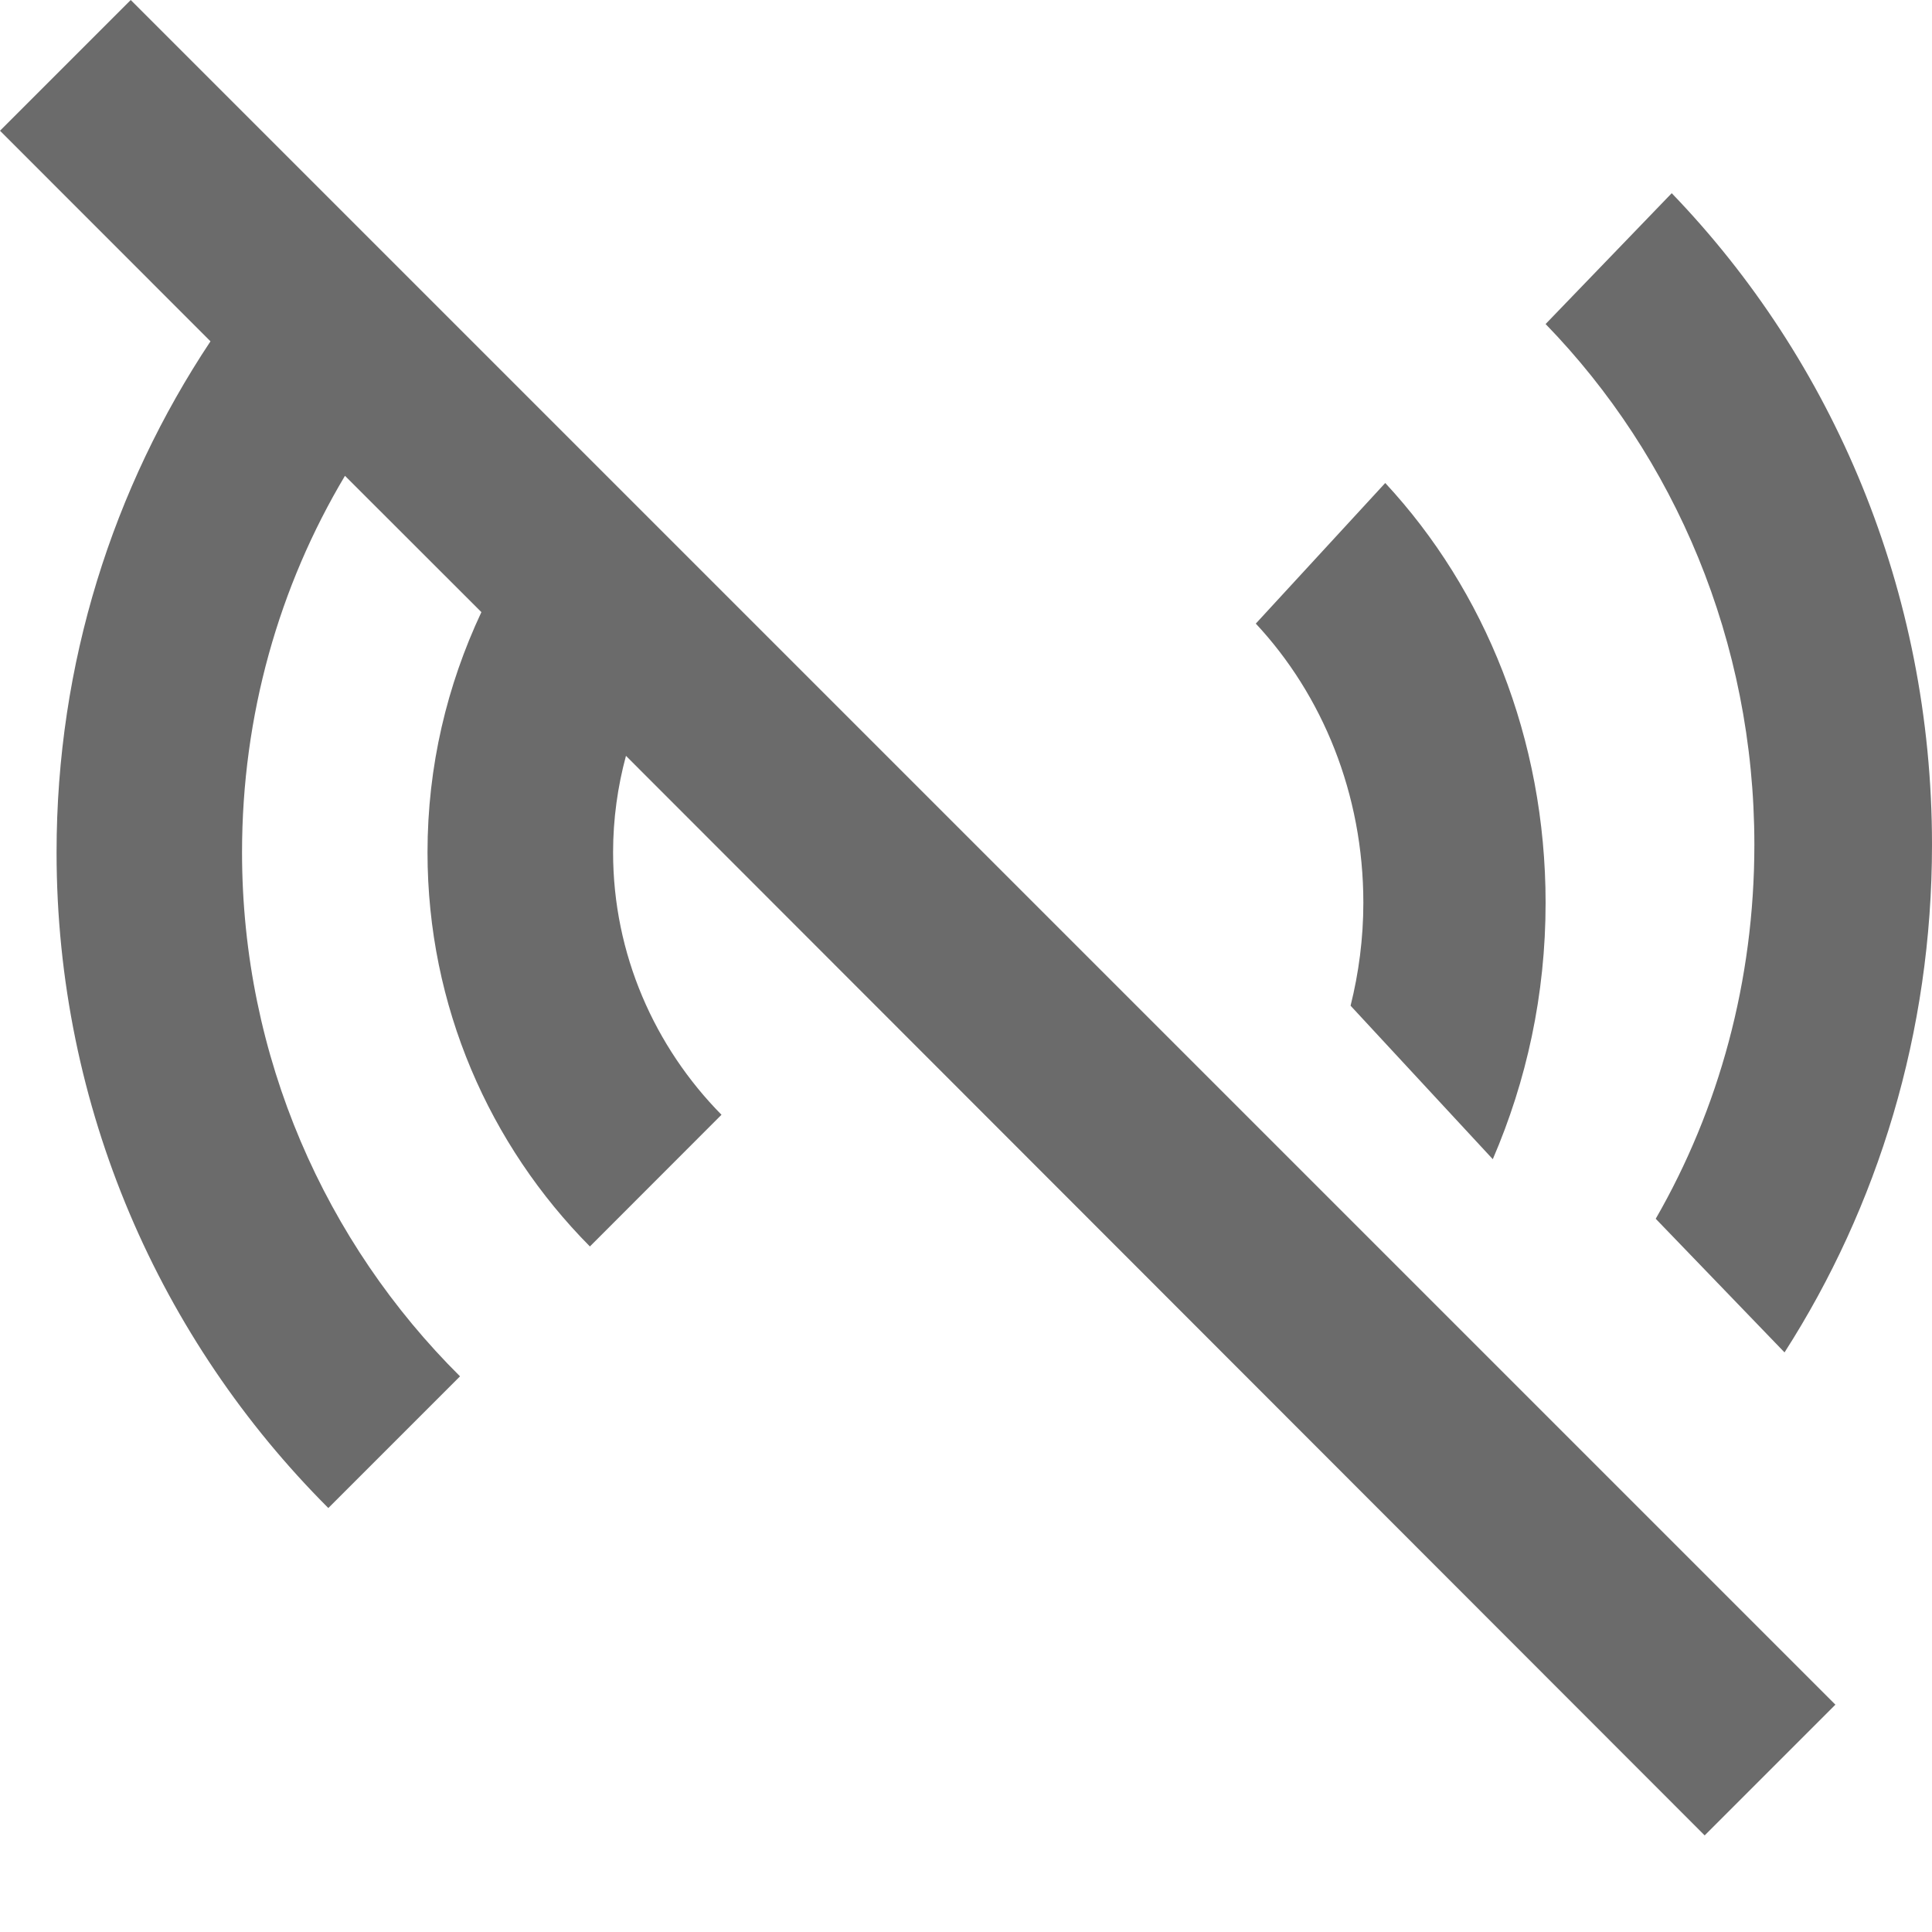
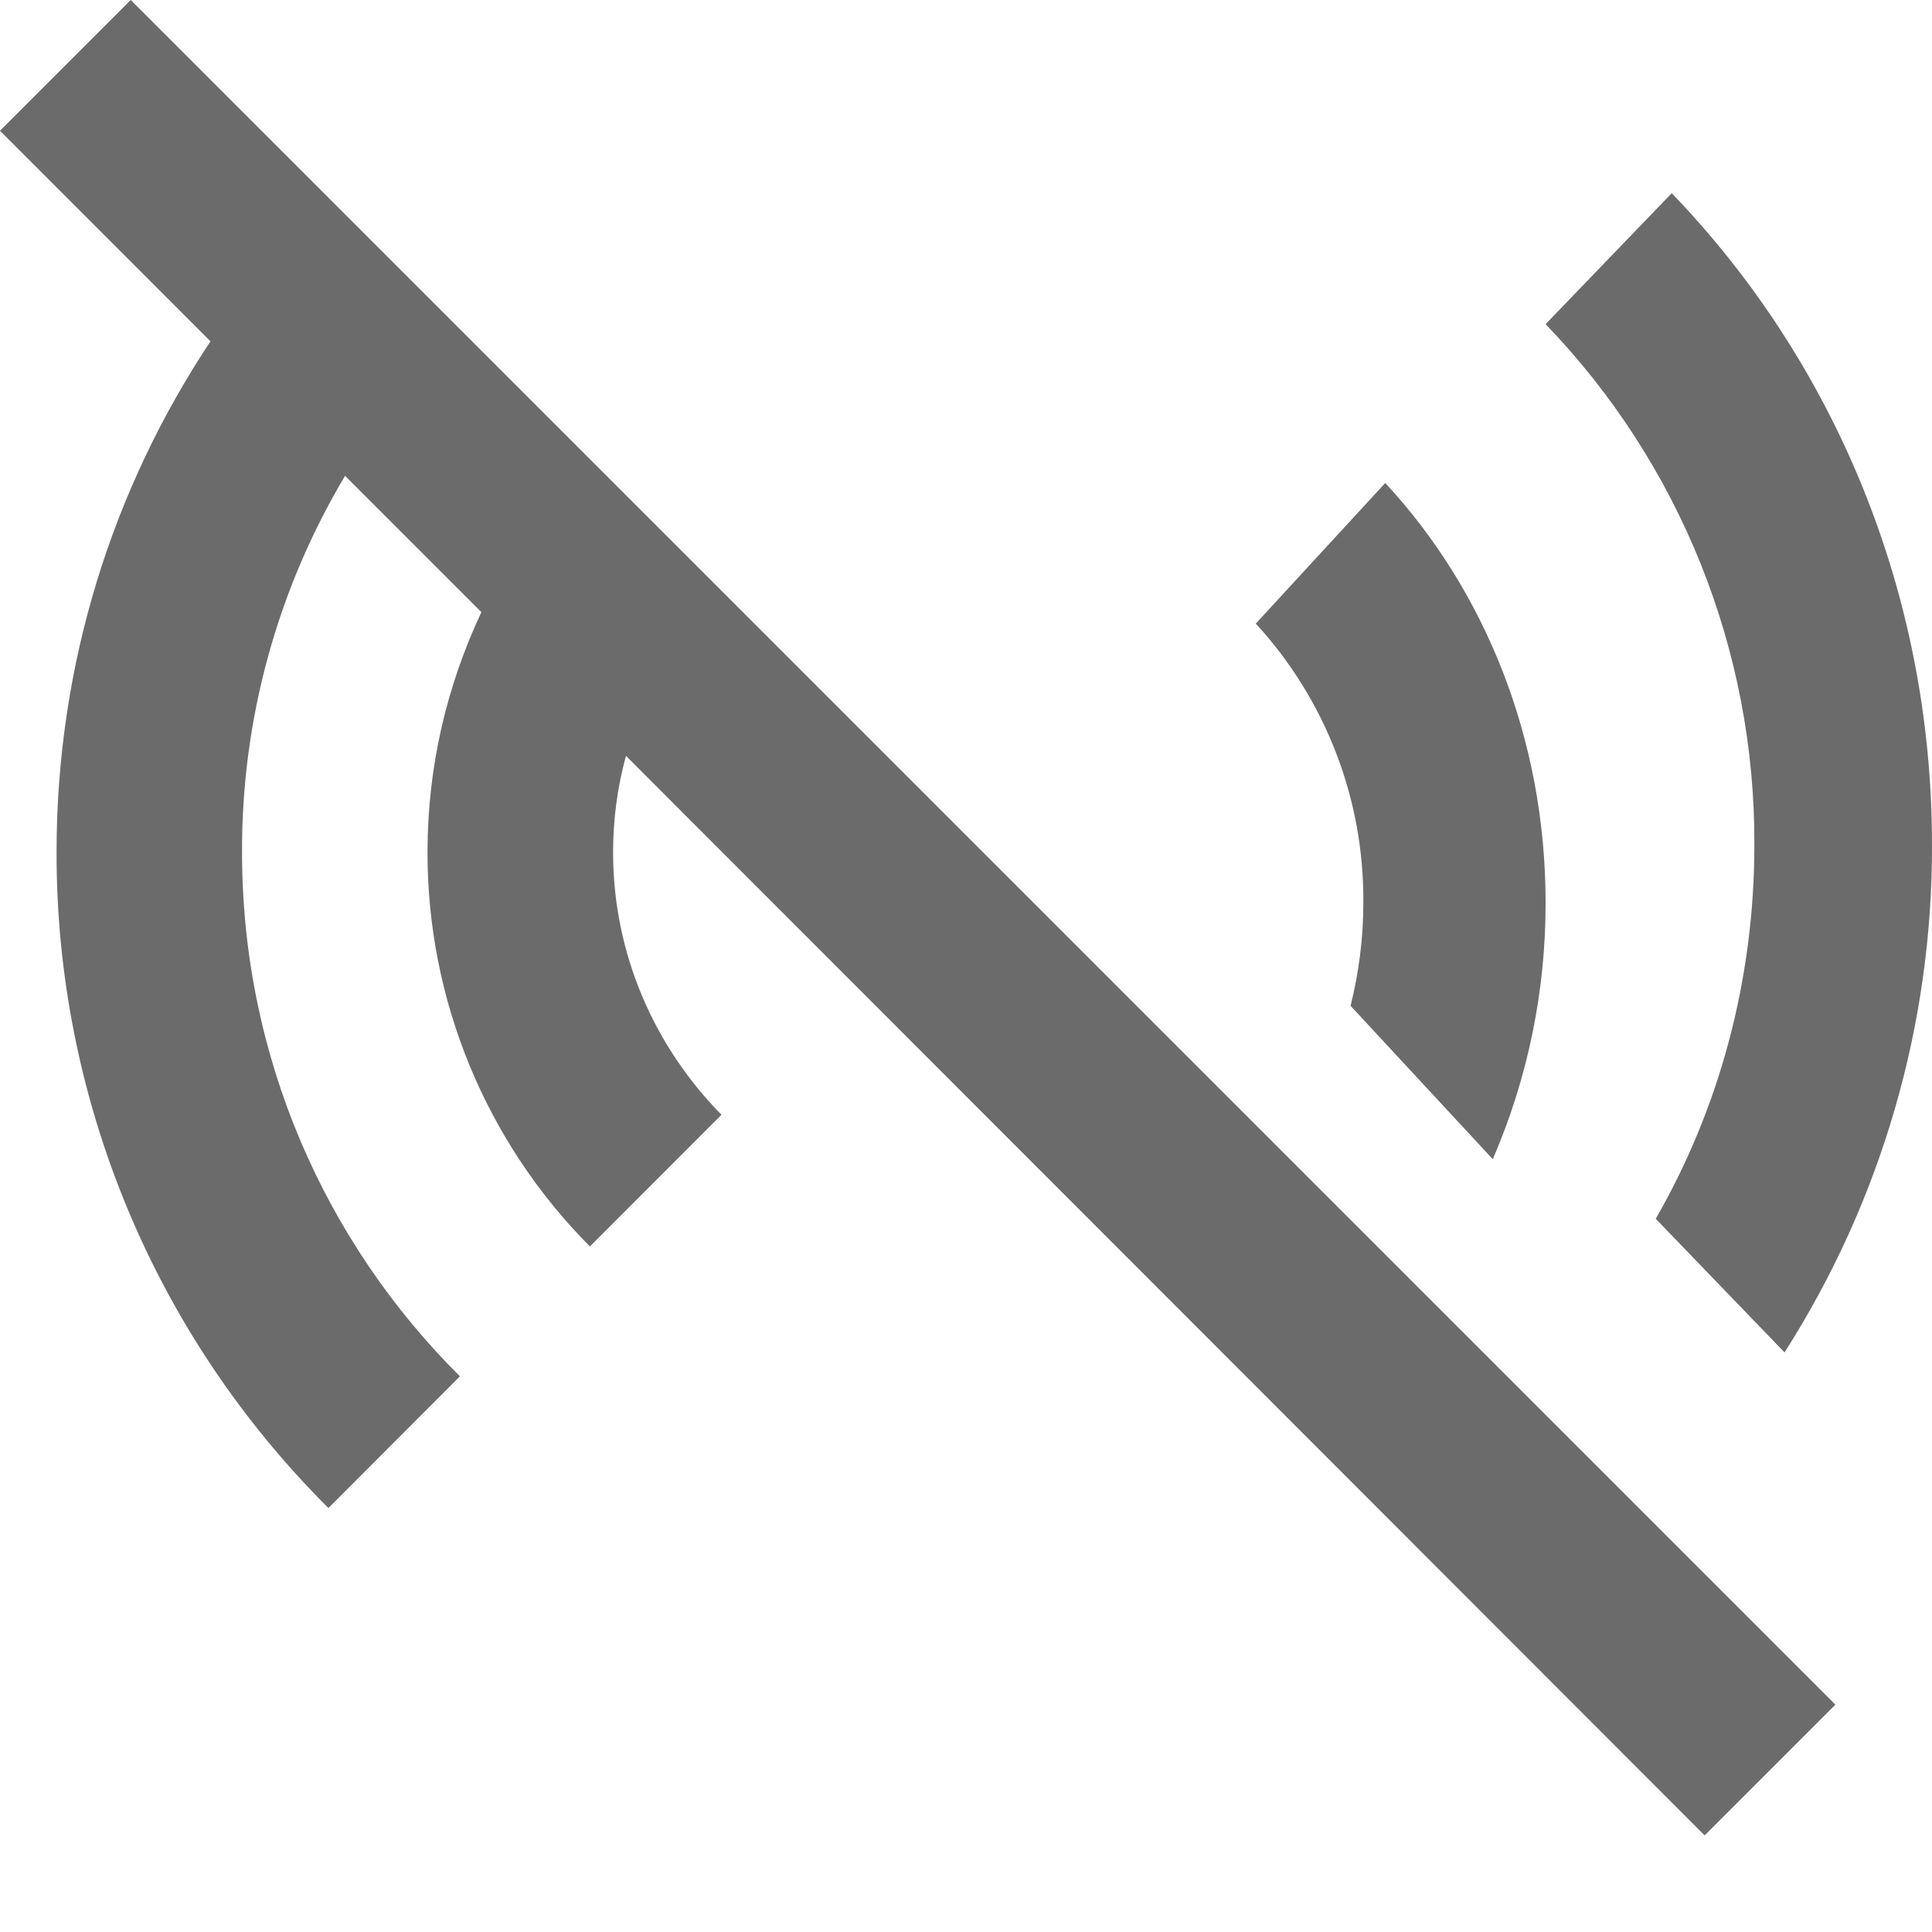
- <svg xmlns="http://www.w3.org/2000/svg" width="18px" height="18px" viewBox="0 0 18 18" version="1.1">
-   <g id="PROTOTYPE-—-Valentina" stroke="none" stroke-width="1" fill="none" fill-rule="evenodd">
-     <g id="valentina---dark-theme" transform="translate(-415, -77)" fill="#6B6B6B">
-       <g id="Internet-None" transform="translate(415, 77)">
-         <path d="M16.345,7.87 C16.345,9.14 16.014,10.334 15.426,11.355 L16.626,12.6 C17.495,11.244 18,9.621 18,7.87 C18,5.5 17.073,3.354 15.575,1.8 L14.4,3.019 C15.6,4.255 16.345,5.972 16.345,7.87 L16.345,7.87 Z M13.908,10.8 C14.222,10.071 14.4,9.269 14.4,8.411 C14.4,6.88 13.831,5.496 12.906,4.5 L11.7,5.81 C12.32,6.474 12.702,7.396 12.702,8.411 C12.702,8.743 12.659,9.066 12.583,9.37 L13.908,10.8 Z M5.832,7.042 C5.755,7.327 5.712,7.63 5.712,7.941 C5.712,8.891 6.1,9.755 6.722,10.386 L5.496,11.613 C4.562,10.671 3.983,9.375 3.983,7.941 C3.983,7.137 4.165,6.385 4.485,5.703 L3.214,4.433 C2.601,5.461 2.255,6.662 2.255,7.941 C2.255,9.85 3.033,11.579 4.286,12.823 L3.059,14.05 C1.495,12.486 0.527,10.326 0.527,7.941 C0.527,6.178 1.054,4.545 1.961,3.18 L1.63780101e-12,1.218 L1.218,0 L17.1,15.882 L15.882,17.1 L5.832,7.042 Z" id="Fill-1" />
+ <svg xmlns="http://www.w3.org/2000/svg" width="18" height="18" viewBox="0 0 18 18">
+   <g id="PROTOTYPE-—-Valentina" fill="none" fill-rule="evenodd" stroke="none" stroke-width="1">
+     <g id="valentina---dark-theme" fill="#6B6B6B" transform="translate(-415 -77)">
+       <g id="Internet-None" transform="translate(415 77)">
+         <path id="Fill-1" d="M16.345 7.87c0 1.27-.331 2.464-.919 3.485l1.2 1.245A8.74 8.74 0 0 0 18 7.87c0-2.37-.927-4.516-2.425-6.07L14.4 3.02a6.95 6.95 0 0 1 1.945 4.85m-2.437 2.93a6 6 0 0 0 .492-2.389c0-1.531-.569-2.915-1.494-3.911L11.7 5.81a3.8 3.8 0 0 1 1.002 2.601c0 .332-.043.655-.119.96zM5.832 7.042a3.4 3.4 0 0 0-.12.899c0 .95.388 1.814 1.01 2.445l-1.226 1.227a5.2 5.2 0 0 1-1.513-3.672c0-.804.182-1.556.502-2.238l-1.27-1.27a6.8 6.8 0 0 0-.96 3.508c0 1.91.778 3.638 2.03 4.882L3.06 14.05A8.6 8.6 0 0 1 .527 7.94c0-1.762.527-3.395 1.434-4.76L0 1.218 1.218 0 17.1 15.882 15.882 17.1z" />
      </g>
    </g>
  </g>
</svg>
